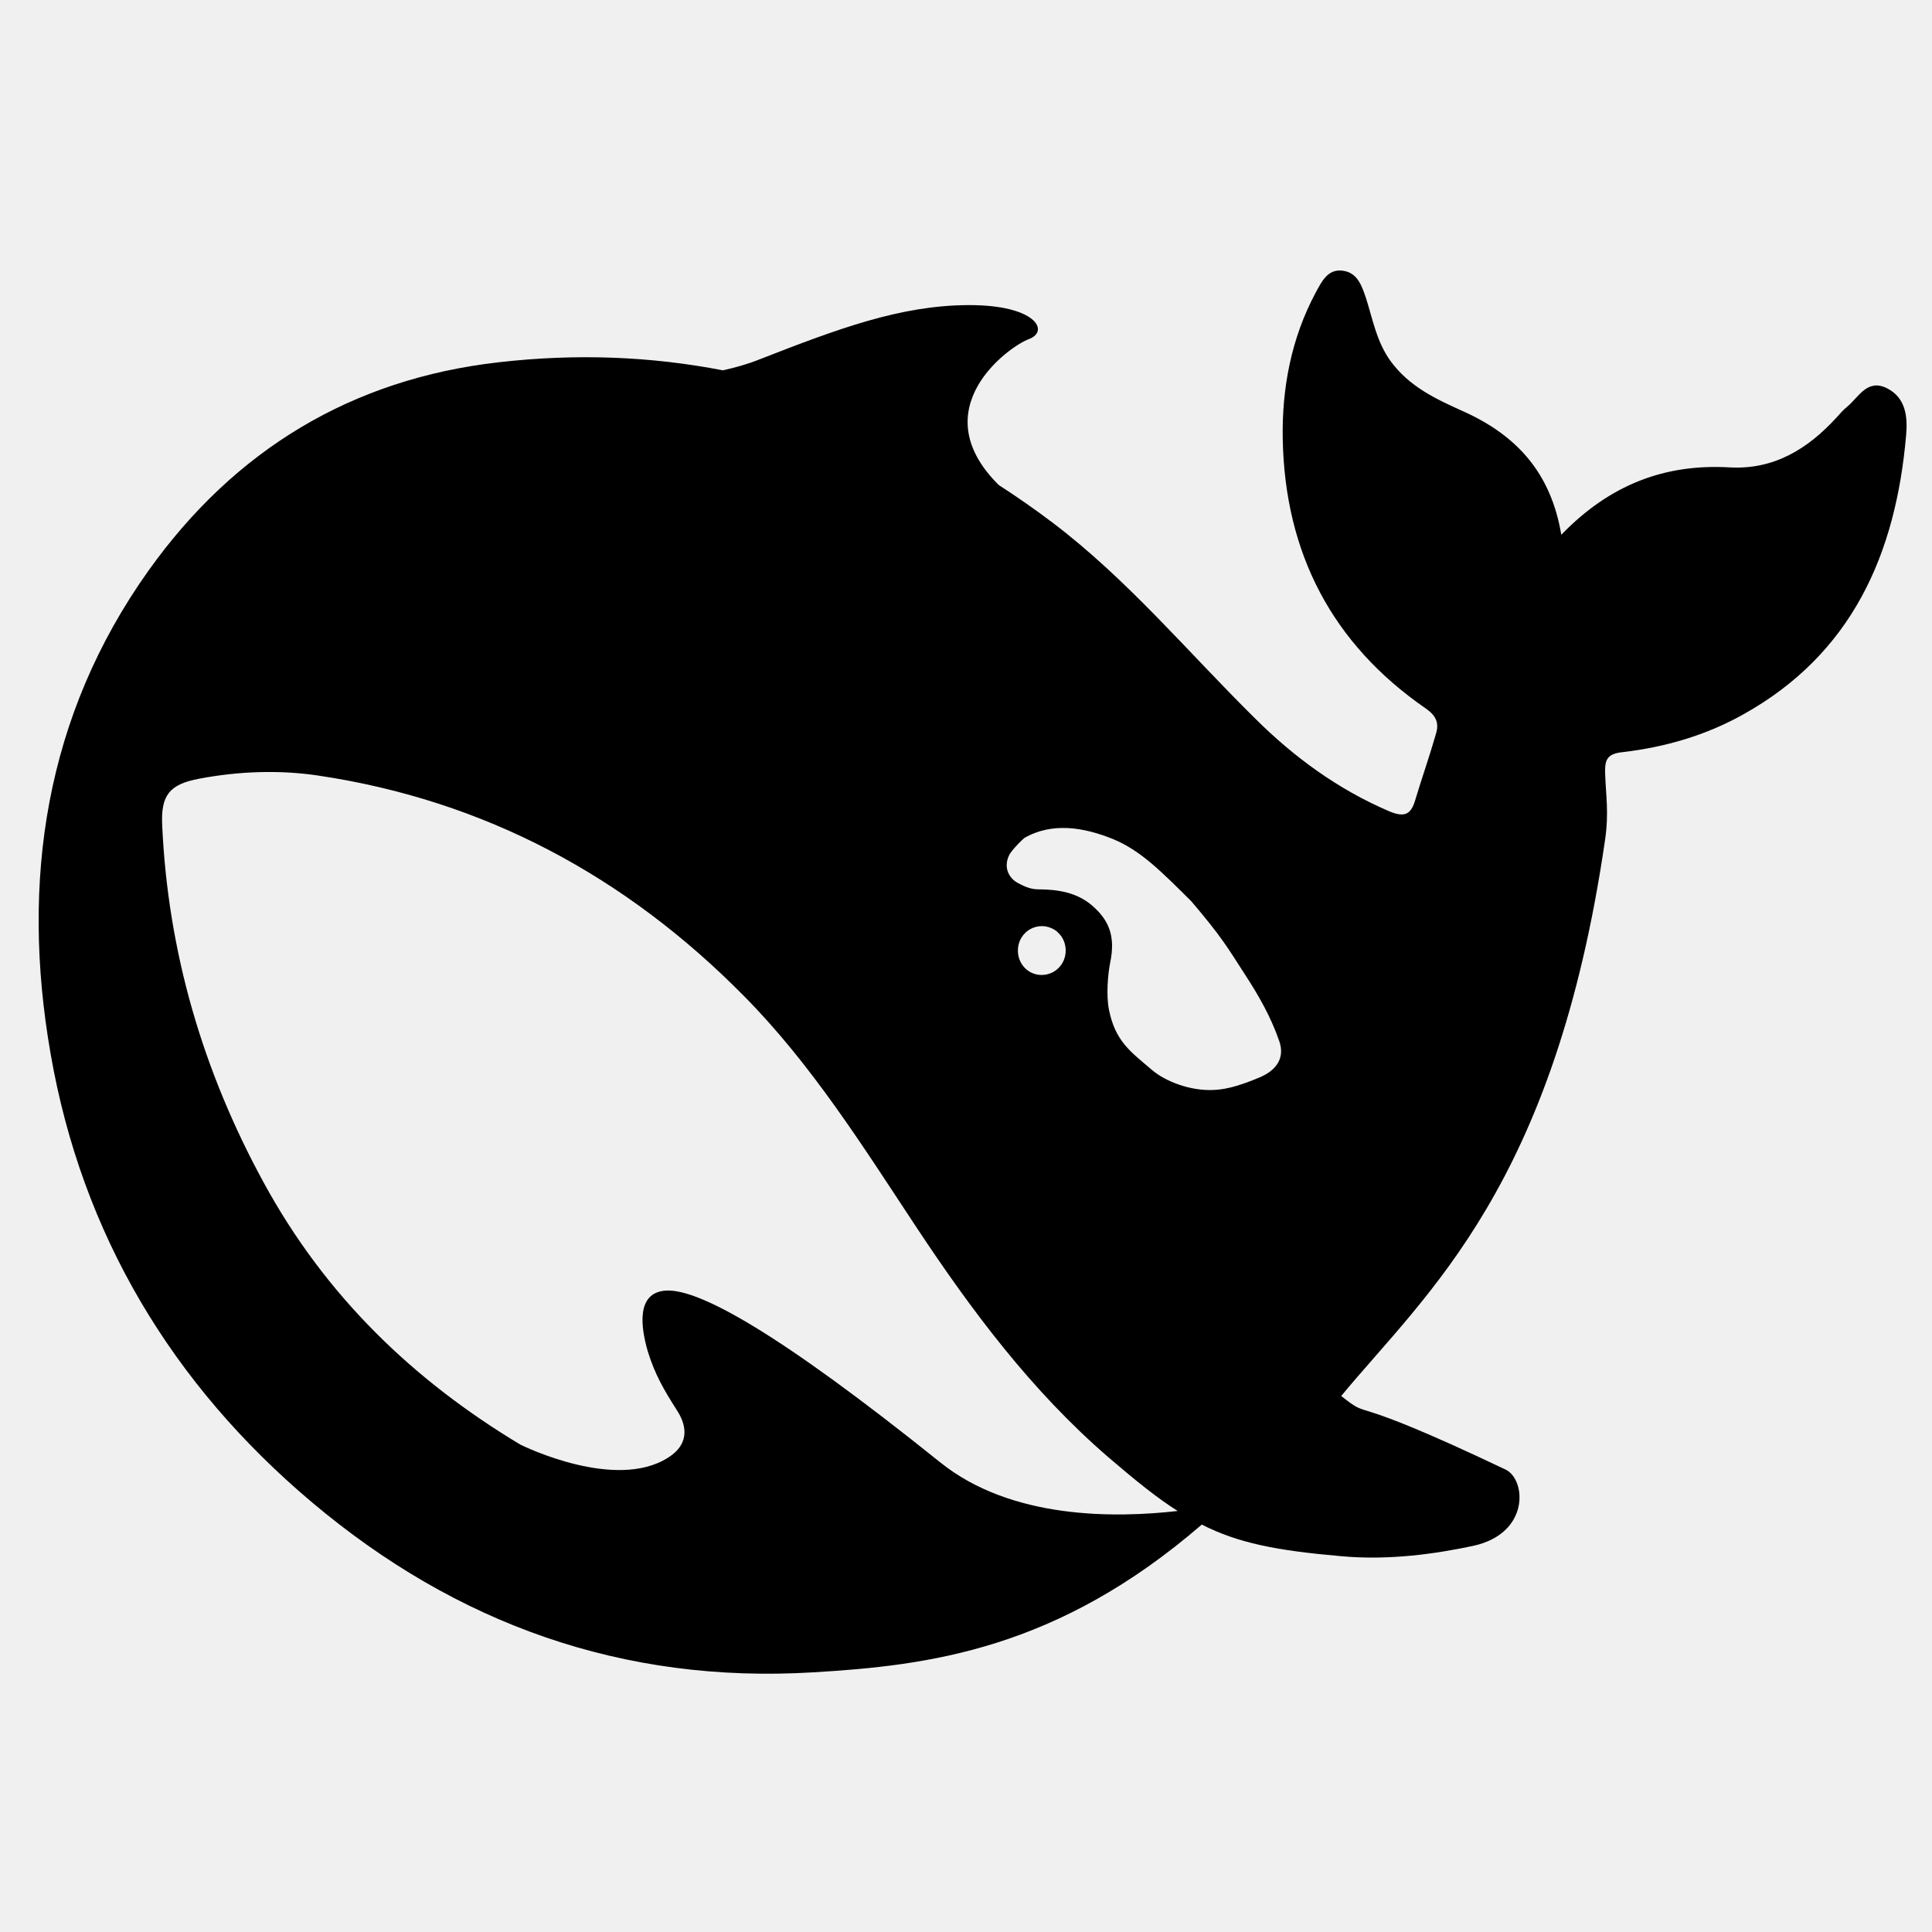
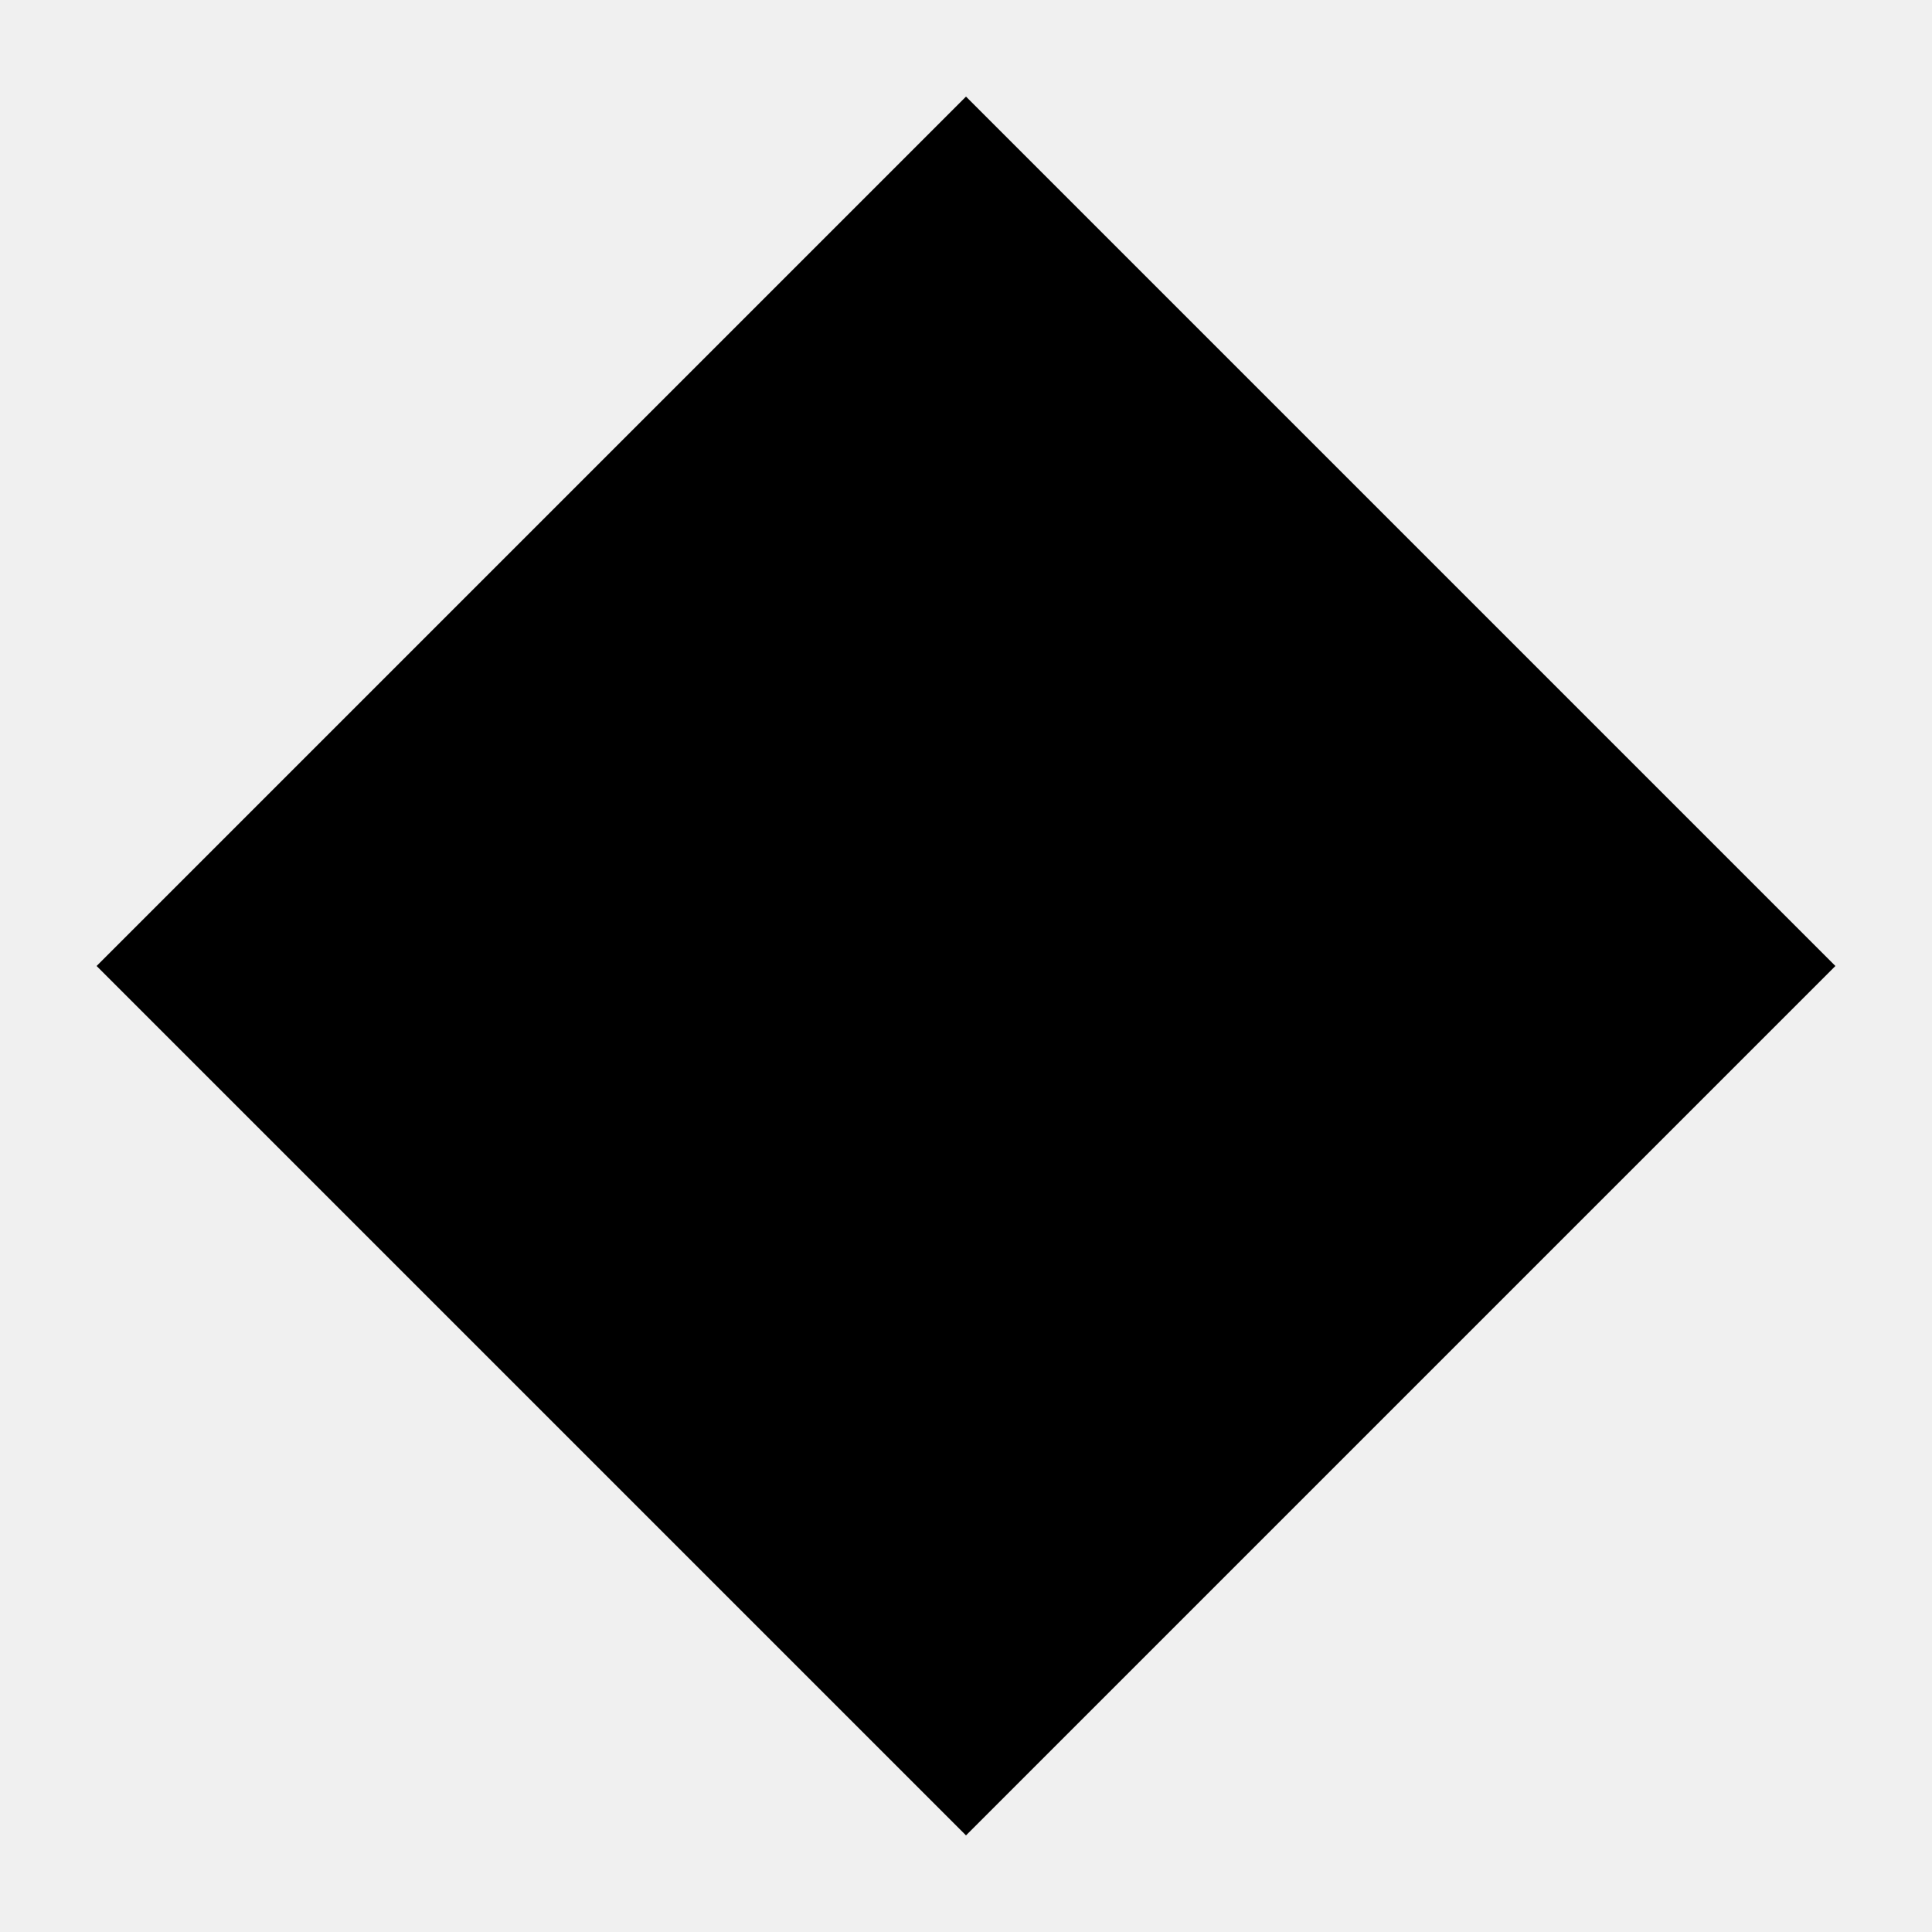
<svg xmlns="http://www.w3.org/2000/svg" width="50" height="50" viewBox="0 0 50 50" fill="none">
  <style>
		@media (prefers-color-scheme: dark) {
			path { fill: #fff; }
		}
	</style>
-   <path id="path" d="M48.835 10.048C48.323 9.792 48.102 10.28 47.803 10.528C47.701 10.608 47.614 10.712 47.527 10.808C46.779 11.624 45.905 12.16 44.762 12.096C43.092 12 41.666 12.536 40.406 13.84C40.138 12.232 39.248 11.272 37.893 10.656C37.184 10.336 36.467 10.016 35.97 9.32C35.623 8.824 35.529 8.272 35.356 7.728C35.246 7.4 35.135 7.064 34.765 7.008C34.363 6.944 34.206 7.288 34.048 7.576C33.418 8.752 33.173 10.048 33.197 11.36C33.252 14.312 34.474 16.664 36.9 18.336C37.176 18.528 37.247 18.72 37.16 19C36.995 19.576 36.797 20.136 36.624 20.712C36.514 21.08 36.349 21.16 35.962 21C34.631 20.432 33.481 19.592 32.464 18.576C30.739 16.872 29.179 14.992 27.233 13.52C26.776 13.176 26.319 12.856 25.847 12.552C23.862 10.584 26.107 8.968 26.627 8.776C27.17 8.576 26.816 7.888 25.059 7.896C23.302 7.904 21.695 8.504 19.647 9.304C19.348 9.424 19.032 9.512 18.709 9.584C16.85 9.224 14.92 9.144 12.903 9.376C9.106 9.808 6.073 11.64 3.843 14.768C1.165 18.528 0.534 22.8 1.307 27.256C2.118 31.952 4.466 35.84 8.074 38.88C11.816 42.032 16.125 43.576 21.041 43.28C24.027 43.104 27.352 42.696 31.102 39.456C32.047 39.936 33.04 40.128 34.686 40.272C35.955 40.392 37.176 40.208 38.121 40.008C39.602 39.688 39.499 38.288 38.964 38.032C34.623 35.968 35.576 36.808 34.71 36.128C36.916 33.464 40.24 30.696 41.54 21.728C41.643 21.016 41.556 20.568 41.54 19.992C41.532 19.64 41.611 19.504 42.005 19.464C43.092 19.336 44.148 19.032 45.117 18.488C47.929 16.92 49.064 14.344 49.331 11.256C49.371 10.784 49.324 10.296 48.835 10.048ZM24.326 37.84C20.12 34.464 18.079 33.352 17.236 33.4C16.448 33.448 16.59 34.368 16.763 34.968C16.944 35.56 17.181 35.968 17.512 36.488C17.74 36.832 17.898 37.344 17.283 37.728C15.928 38.584 13.573 37.44 13.462 37.384C10.721 35.736 8.428 33.56 6.813 30.584C5.253 27.72 4.348 24.648 4.198 21.368C4.158 20.576 4.387 20.296 5.159 20.152C6.175 19.96 7.223 19.92 8.239 20.072C12.533 20.712 16.189 22.672 19.253 25.776C21.002 27.544 22.325 29.656 23.689 31.72C25.138 33.912 26.698 36 28.683 37.712C29.384 38.312 29.943 38.768 30.479 39.104C28.864 39.288 26.17 39.328 24.326 37.84ZM26.343 24.6C26.343 24.248 26.619 23.968 26.966 23.968C27.044 23.968 27.115 23.984 27.178 24.008C27.265 24.04 27.344 24.088 27.407 24.16C27.517 24.272 27.58 24.432 27.58 24.6C27.58 24.952 27.304 25.232 26.957 25.232C26.611 25.232 26.343 24.952 26.343 24.6ZM32.606 27.88C32.205 28.048 31.803 28.192 31.416 28.208C30.818 28.24 30.164 27.992 29.81 27.688C29.258 27.216 28.864 26.952 28.699 26.128C28.628 25.776 28.668 25.232 28.73 24.92C28.872 24.248 28.714 23.816 28.25 23.424C27.872 23.104 27.391 23.016 26.863 23.016C26.666 23.016 26.485 22.928 26.351 22.856C26.13 22.744 25.949 22.464 26.123 22.12C26.178 22.008 26.446 21.736 26.509 21.688C27.226 21.272 28.053 21.408 28.817 21.72C29.526 22.016 30.061 22.56 30.834 23.328C31.622 24.256 31.763 24.512 32.212 25.208C32.567 25.752 32.89 26.312 33.11 26.952C33.245 27.352 33.071 27.68 32.606 27.88Z" fill="#000" fill-opacity="1" fill-rule="nonzero" />
+   <path id="path" d="M25 2.5 L47.5 25 L25 47.5 L2.5 25 Z" fill="#000" />
</svg>
